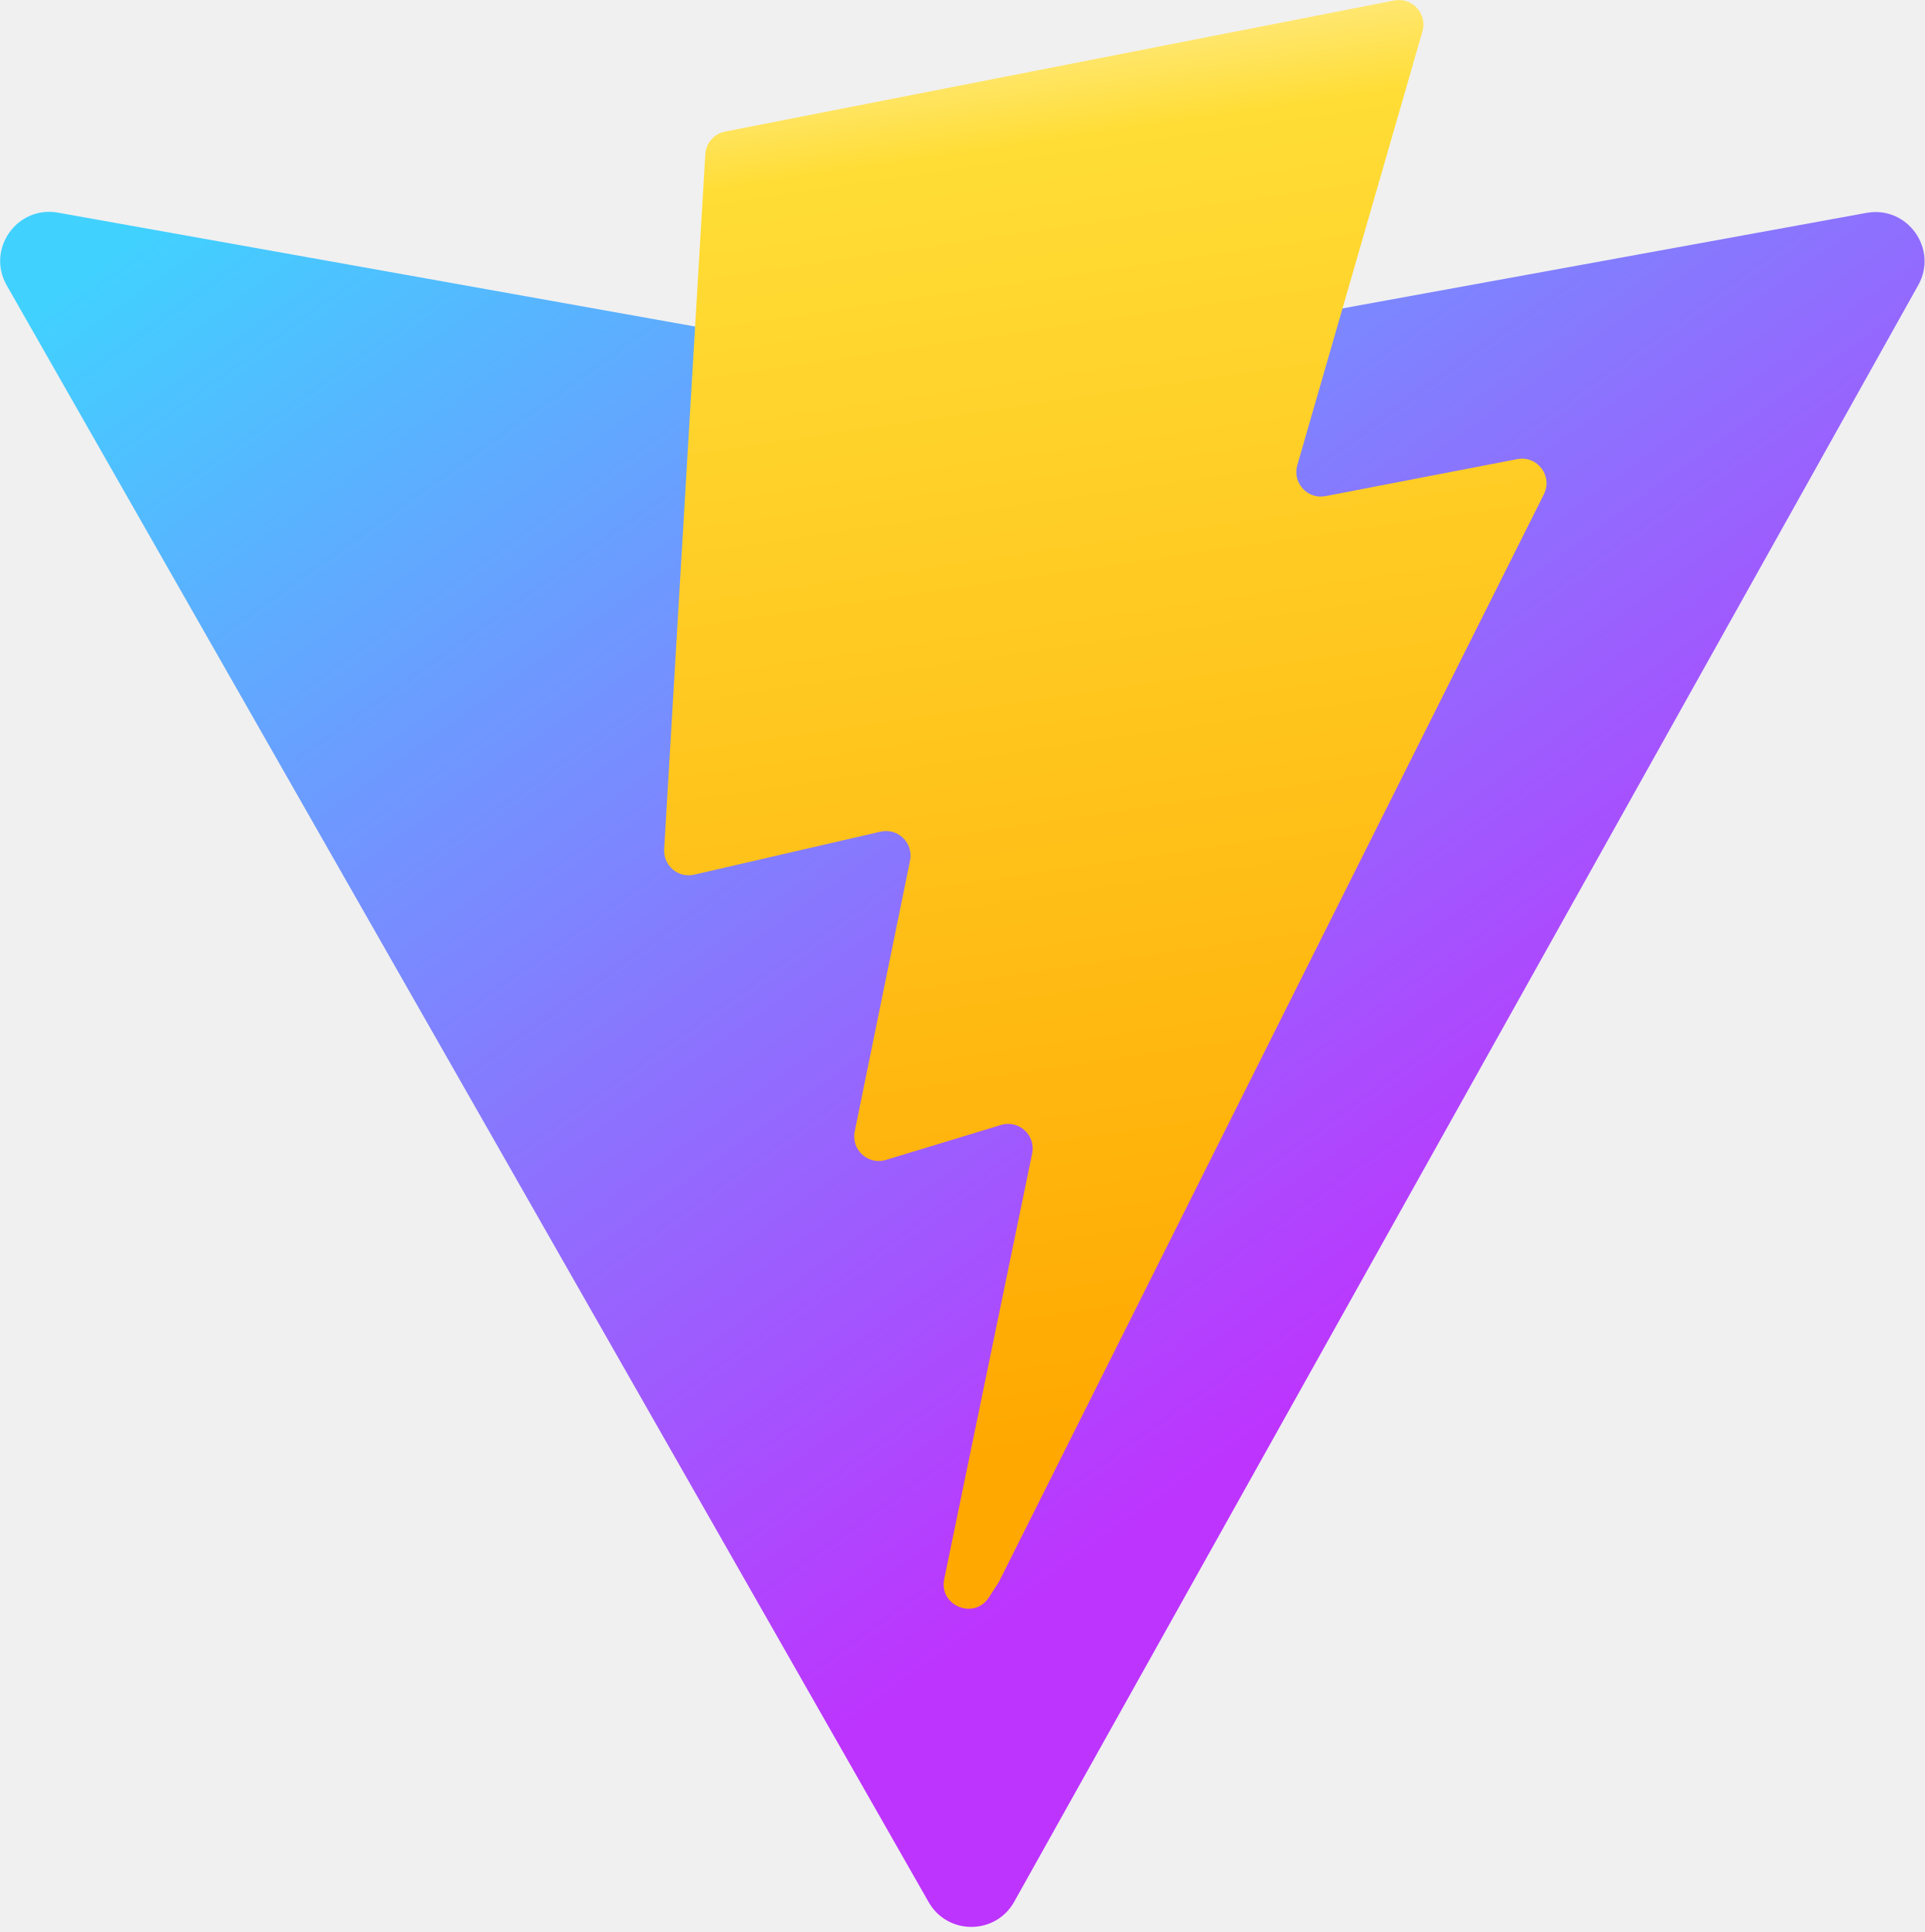
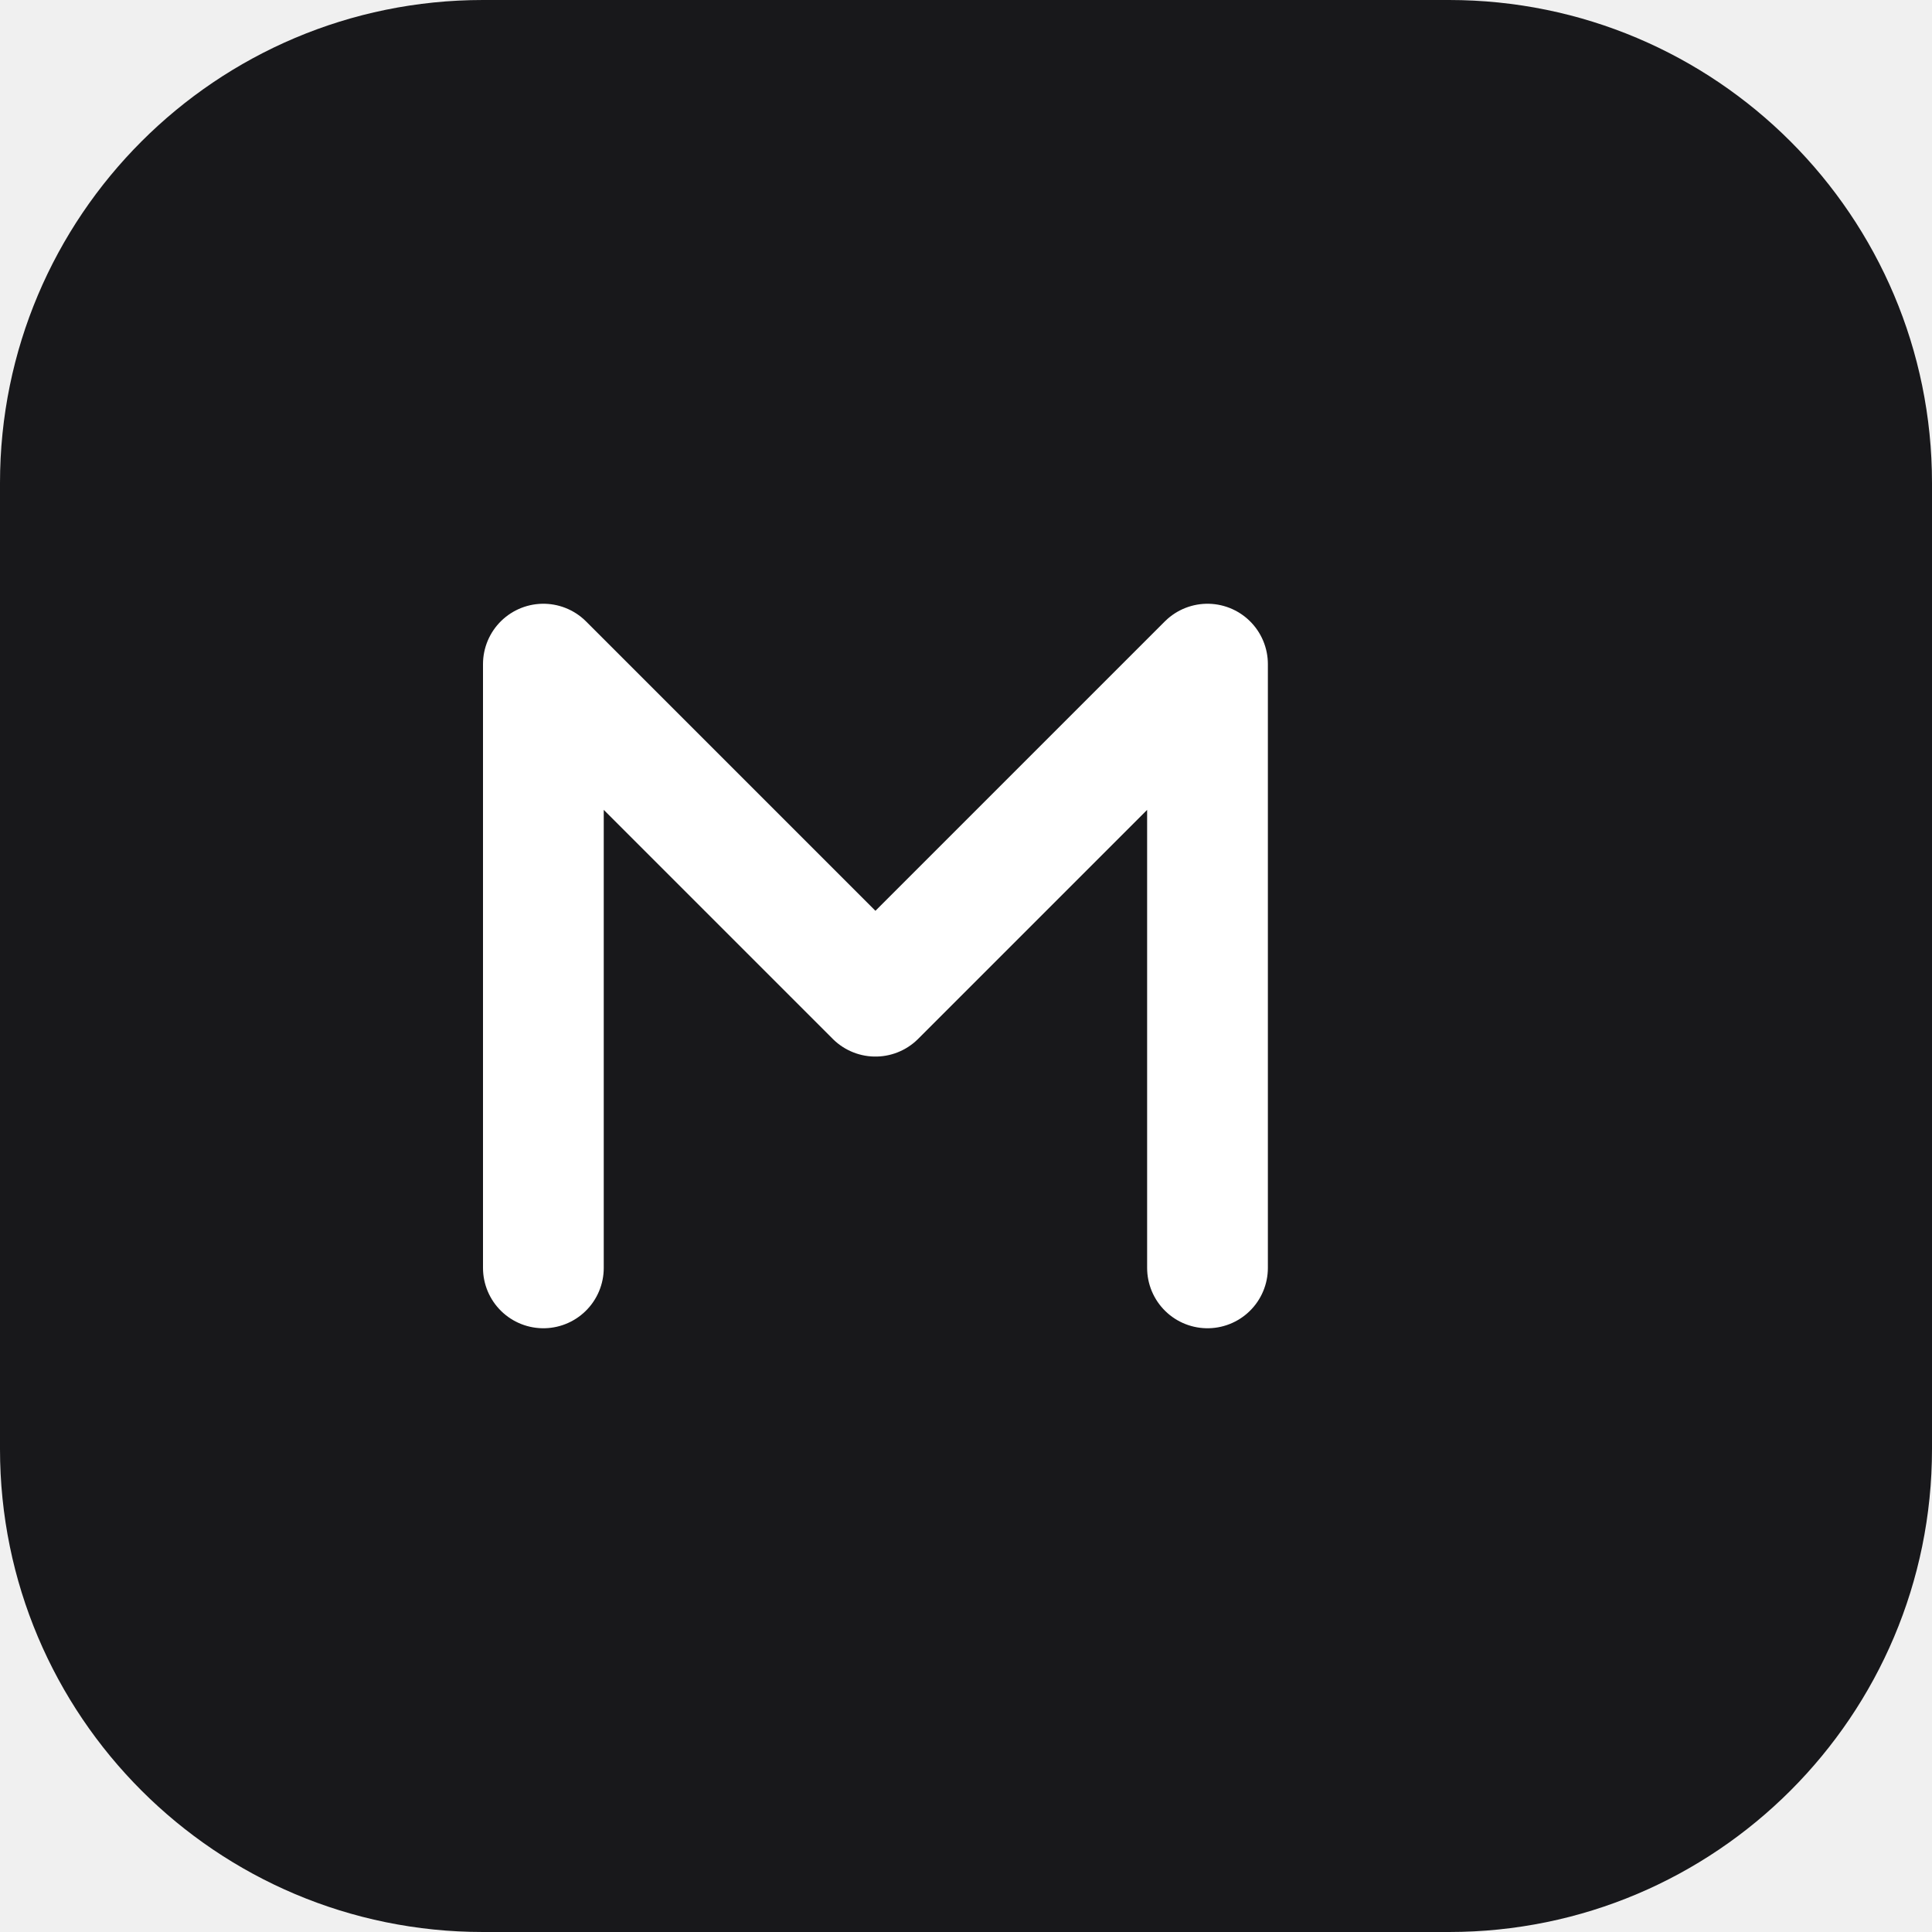
- <svg xmlns="http://www.w3.org/2000/svg" aria-hidden="true" role="img" class="iconify iconify--logos" width="31.88" height="32" preserveAspectRatio="xMidYMid meet" viewBox="0 0 256 257">
-   <defs>
-     <linearGradient id="IconifyId1813088fe1fbc01fb466" x1="-.828%" x2="57.636%" y1="7.652%" y2="78.411%">
-       <stop offset="0%" stop-color="#41D1FF" />
-       <stop offset="100%" stop-color="#BD34FE" />
-     </linearGradient>
-     <linearGradient id="IconifyId1813088fe1fbc01fb467" x1="43.376%" x2="50.316%" y1="2.242%" y2="89.03%">
-       <stop offset="0%" stop-color="#FFEA83" />
-       <stop offset="8.333%" stop-color="#FFDD35" />
-       <stop offset="100%" stop-color="#FFA800" />
-     </linearGradient>
-   </defs>
-   <path fill="url(#IconifyId1813088fe1fbc01fb466)" d="M255.153 37.938L134.897 252.976c-2.483 4.44-8.862 4.466-11.382.048L.875 37.958c-2.746-4.814 1.371-10.646 6.827-9.67l120.385 21.517a6.537 6.537 0 0 0 2.322-.004l117.867-21.483c5.438-.991 9.574 4.796 6.877 9.62Z" />
-   <path fill="url(#IconifyId1813088fe1fbc01fb467)" d="M185.432.063L96.44 17.501a3.268 3.268 0 0 0-2.634 3.014l-5.474 92.456a3.268 3.268 0 0 0 3.997 3.378l24.777-5.718c2.318-.535 4.413 1.507 3.936 3.838l-7.361 36.047c-.495 2.426 1.782 4.5 4.151 3.78l15.304-4.649c2.372-.72 4.652 1.36 4.15 3.788l-11.698 56.621c-.732 3.542 3.979 5.473 5.943 2.437l1.313-2.028l72.516-144.72c1.215-2.423-.88-5.186-3.54-4.672l-25.505 4.922c-2.396.462-4.435-1.77-3.759-4.114l16.646-57.705c.677-2.35-1.37-4.583-3.769-4.113Z" />
+ <svg xmlns="http://www.w3.org/2000/svg" width="32" height="32" viewBox="0 0 32 32" fill="none">
+   <rect width="32" height="32" rx="8" fill="#18181b" />
+   <path d="M9 21V11l5.5 5.5L20 11v10" stroke="white" stroke-width="2" stroke-linecap="round" stroke-linejoin="round" />
</svg>
